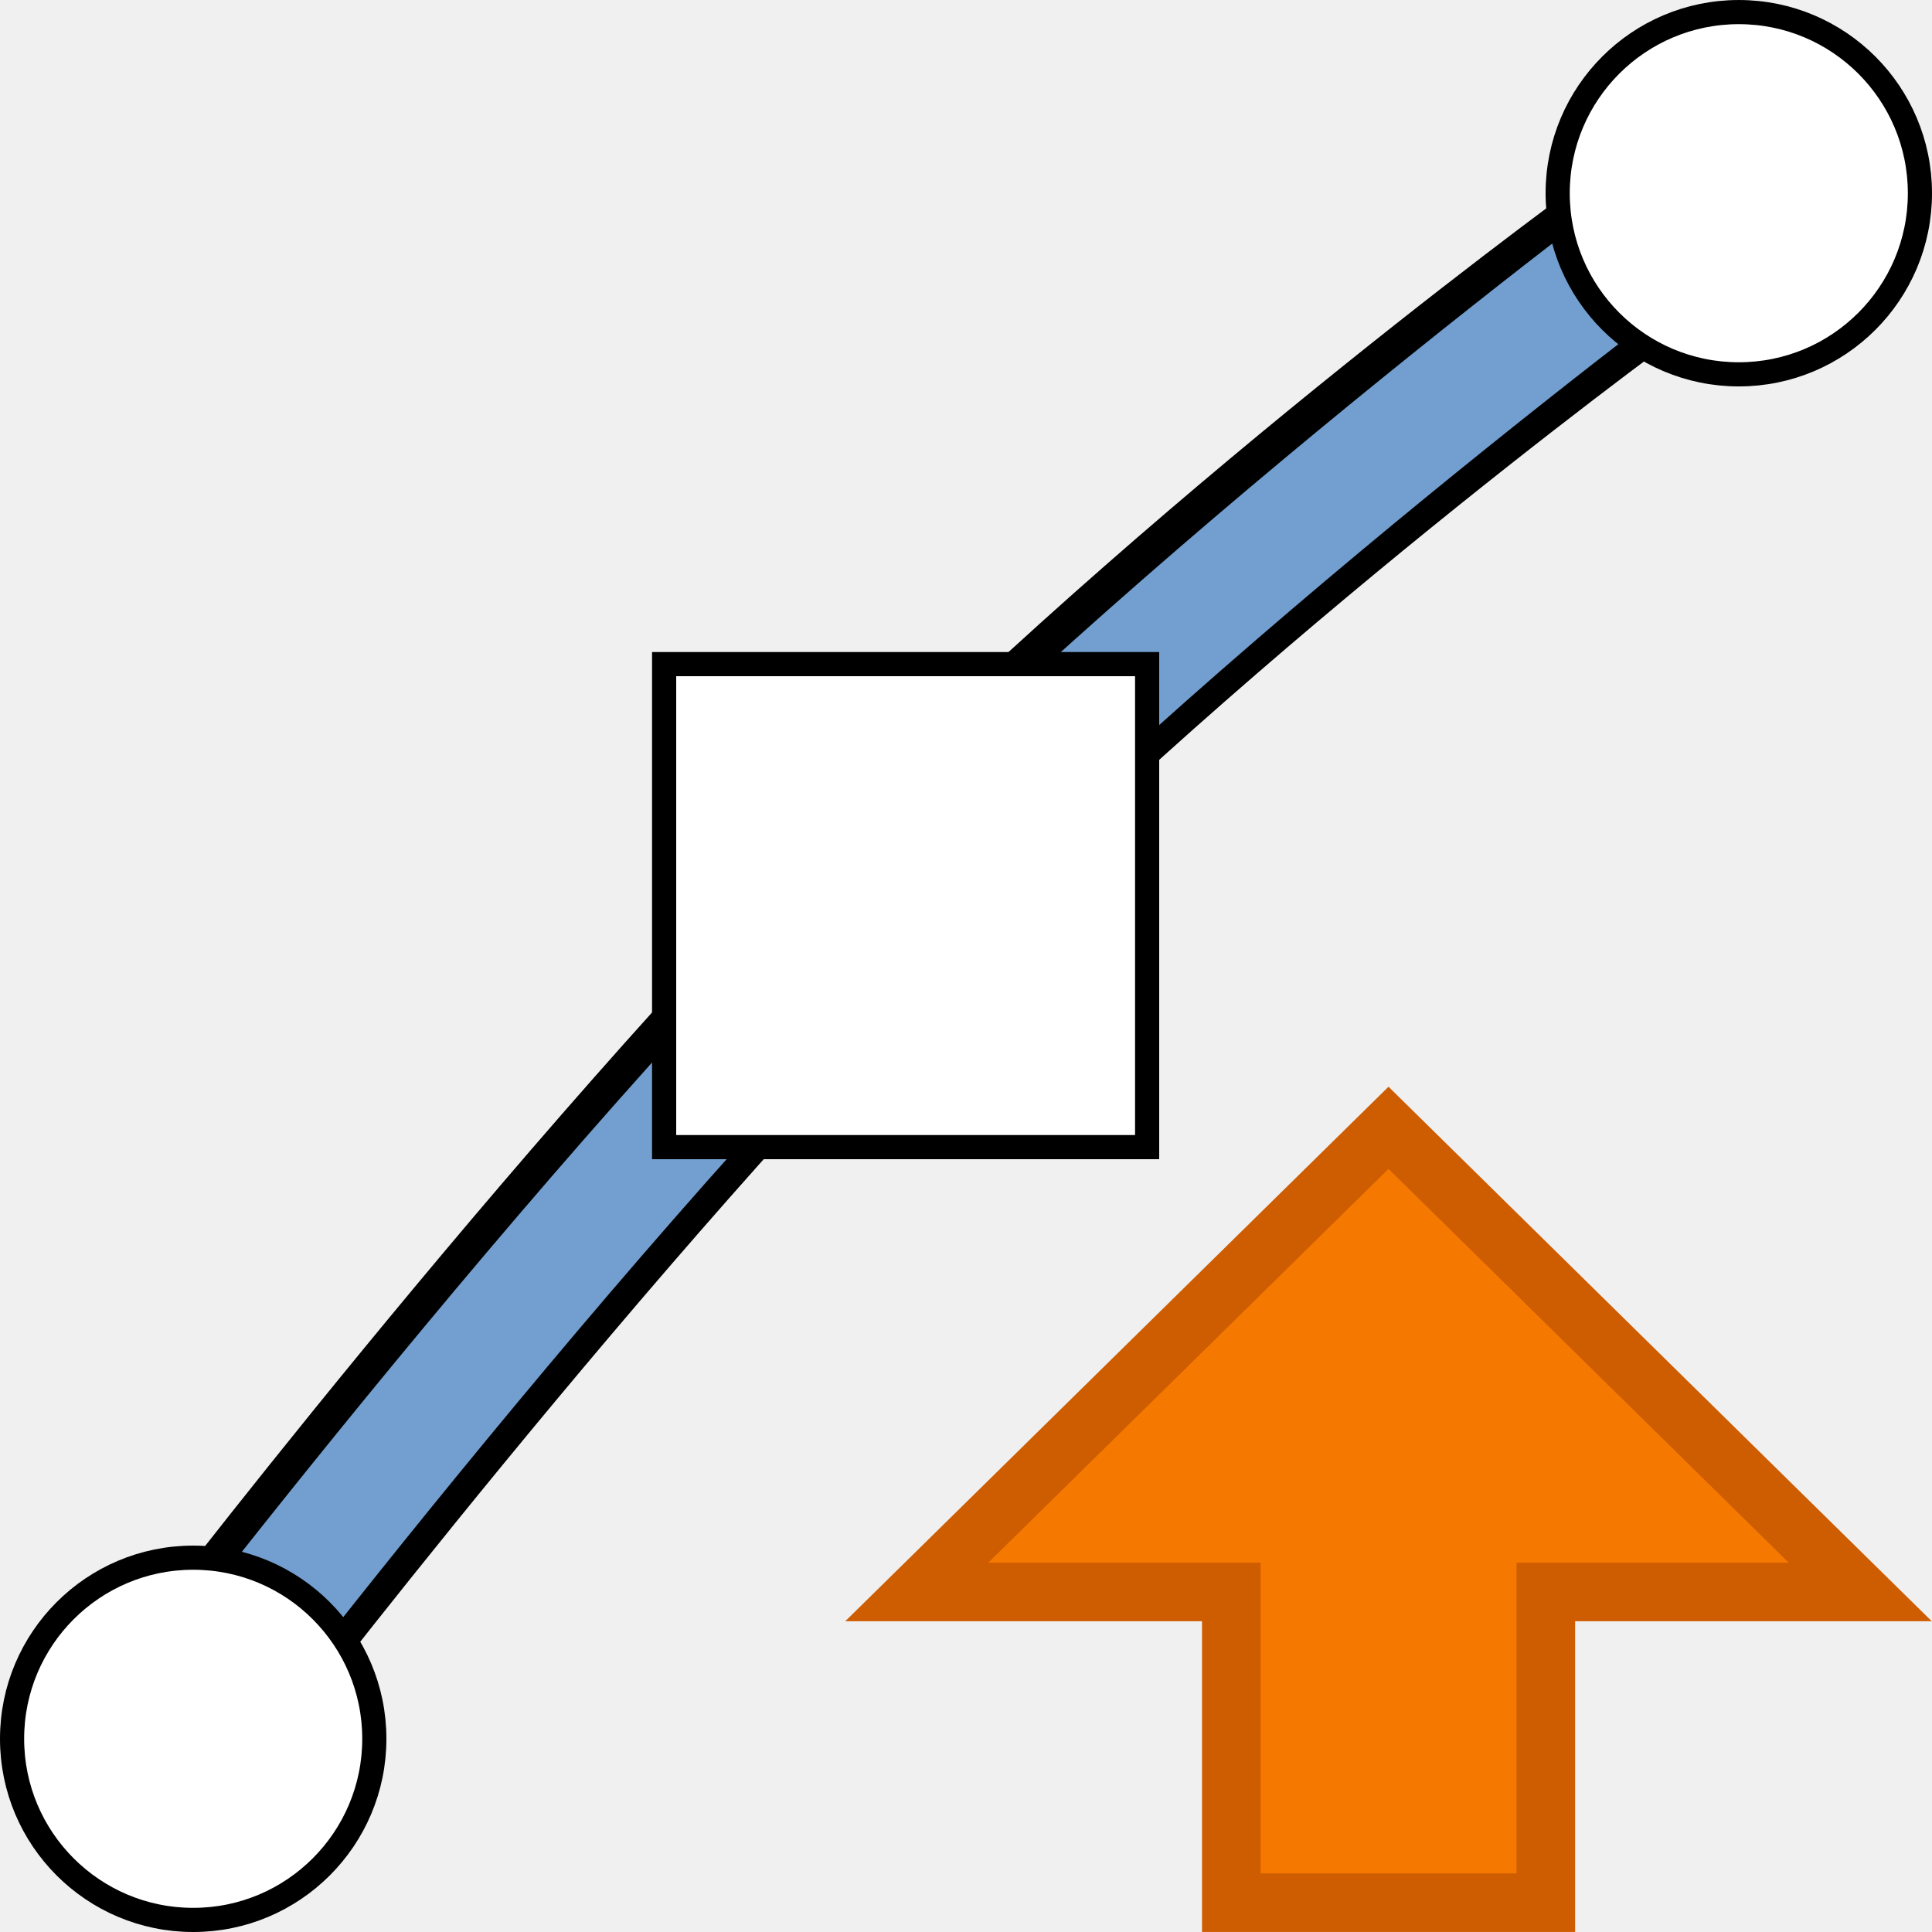
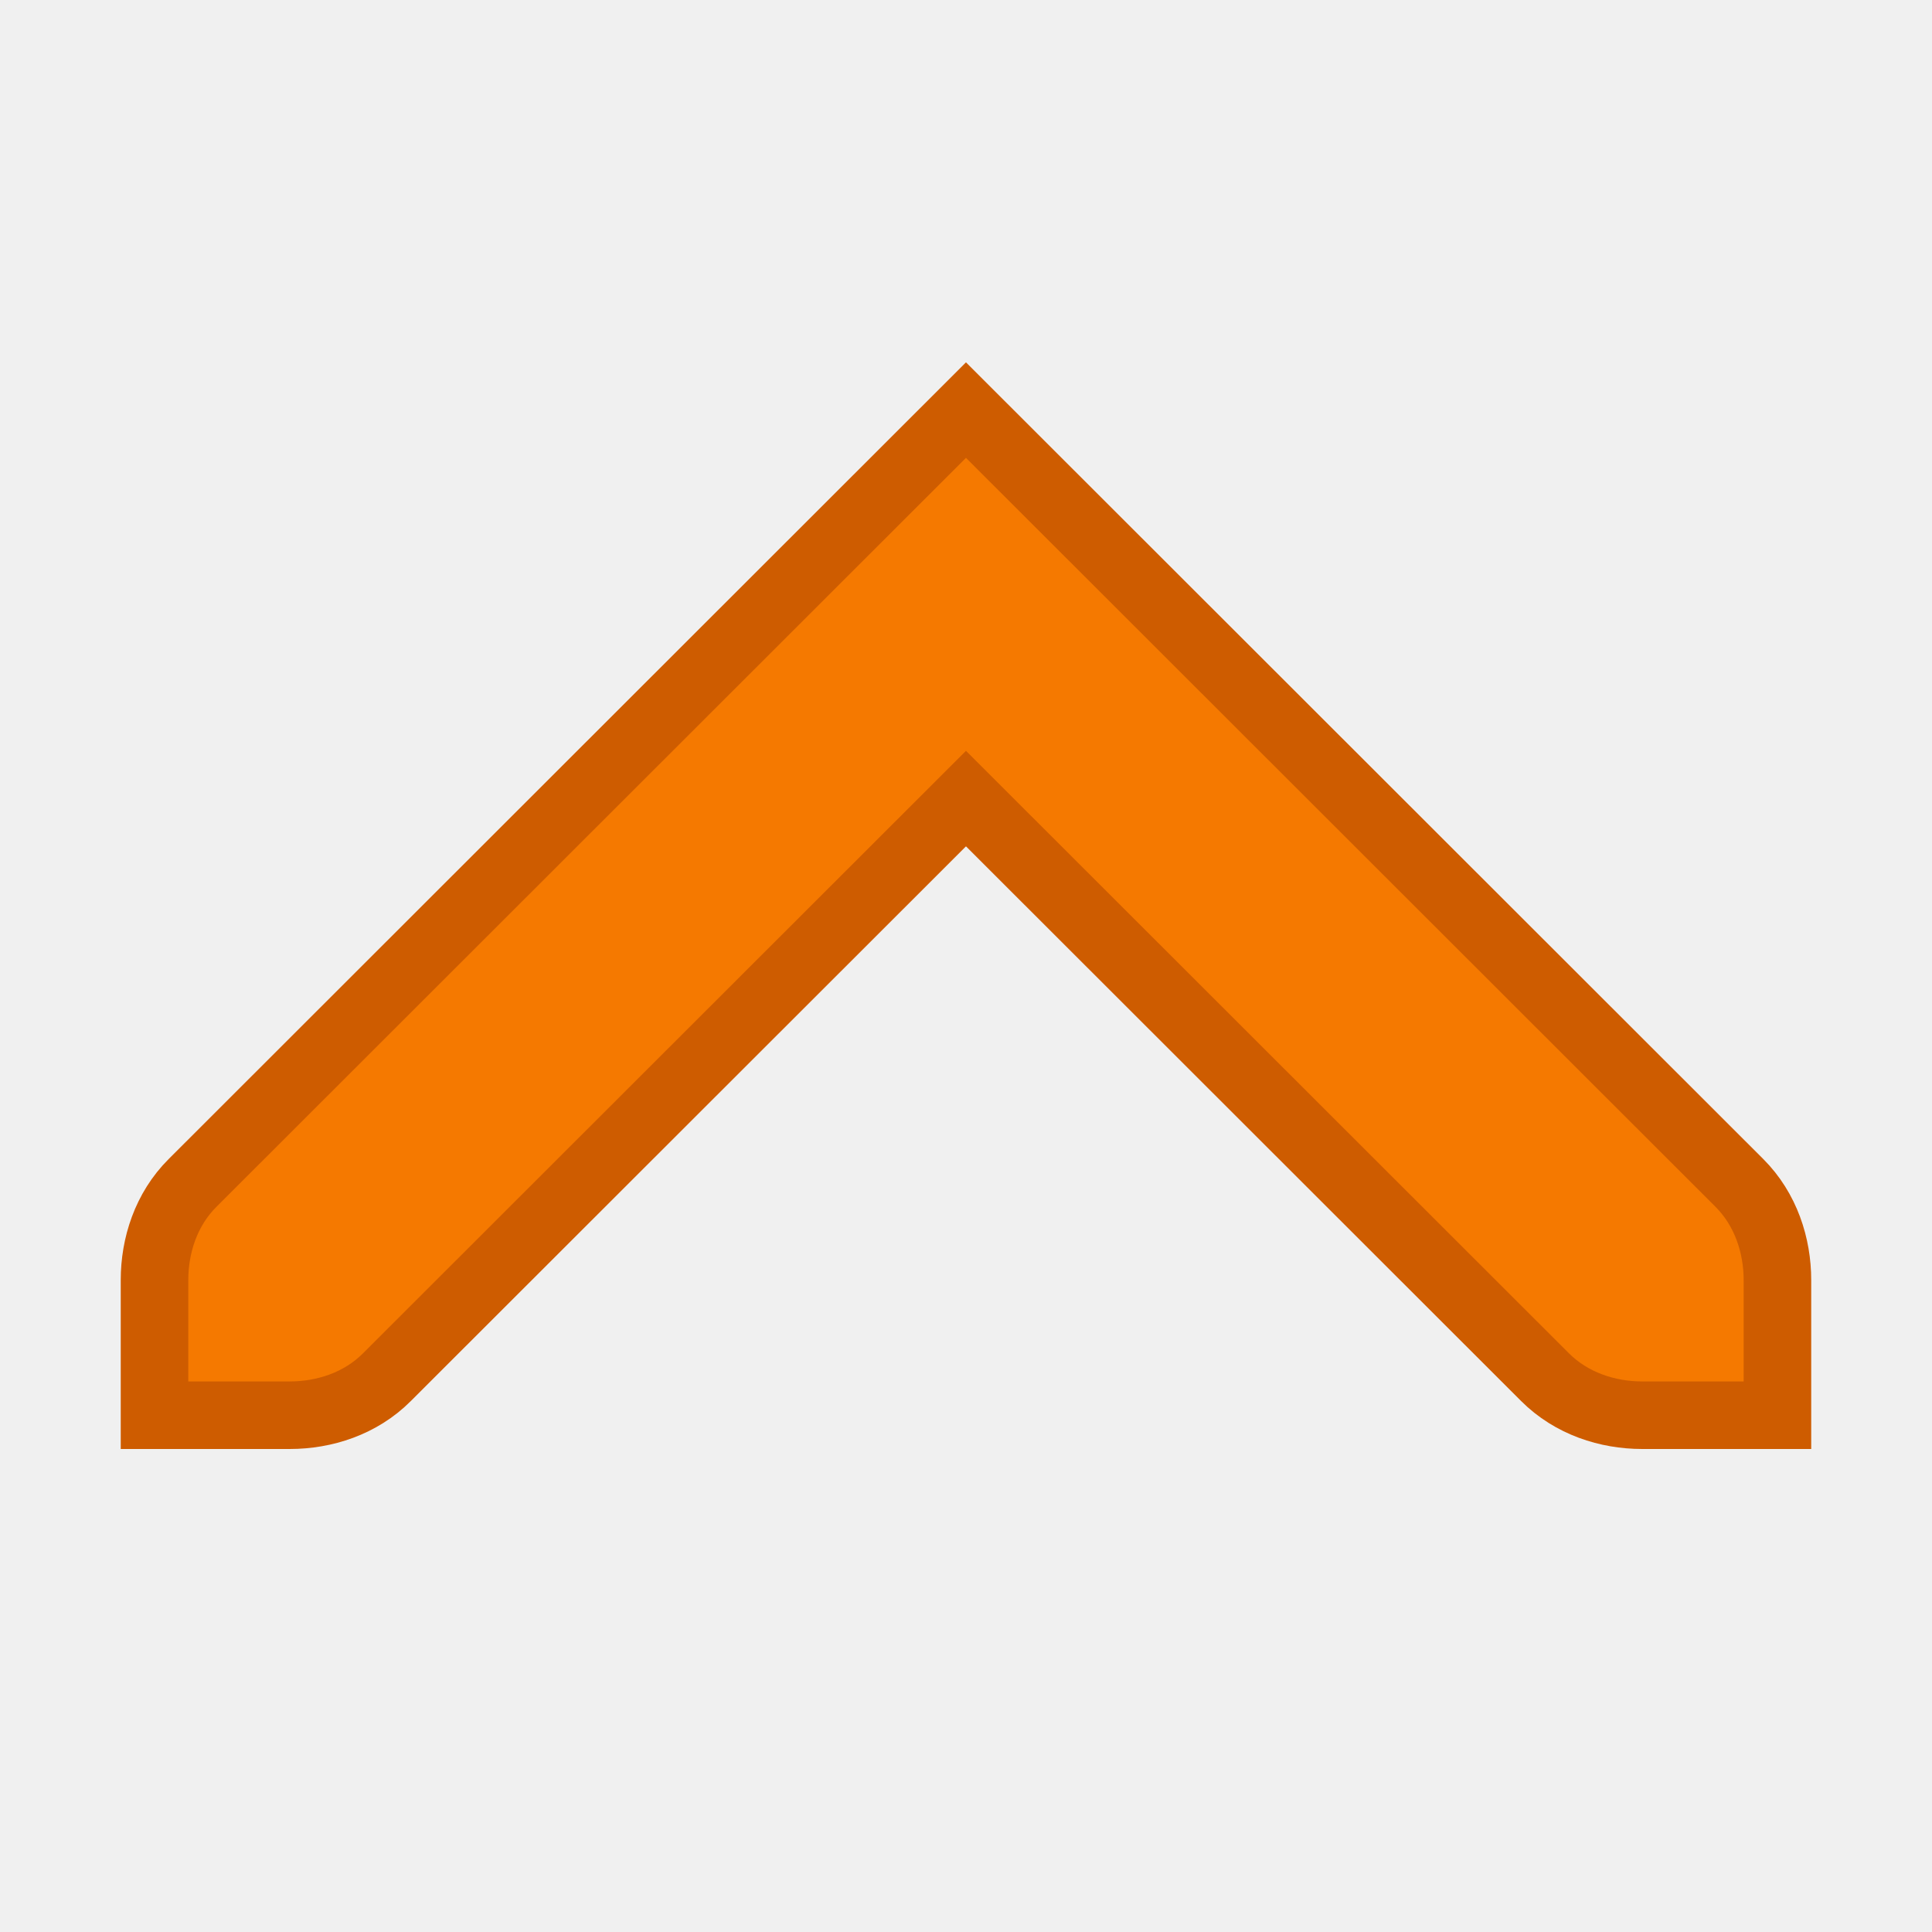
<svg xmlns="http://www.w3.org/2000/svg" width="16" height="16" viewBox="0 0 16 16" id="svg30571" version="1.1">
  <defs id="defs30573" />
  <g id="layer1" transform="translate(0,-1036.362)">
-     <g id="g4277" transform="rotate(-180,8,1044.362)">
-       <path style="fill:#f57900;fill-opacity:1;stroke:#ce5c00;stroke-width:0.485;stroke-miterlimit:4;stroke-dasharray:none;stroke-opacity:1" d="m 3.198,1036.605 h 2.605 v 2.573 h 2.605 l -3.907,3.844 -3.907,-3.844 H 3.198 Z" id="path19385" />
-       <g transform="translate(-8.651642,-8.274125)" id="g4305">
-         <path id="path15631-9-2" d="m 11.07,1058.551 c 0,0 3.279,-2.364 6.037,-5.122 2.758,-2.758 5.841,-6.812 5.841,-6.812" style="fill:none;stroke:#000000;stroke-width:1.5;stroke-linecap:square;stroke-linejoin:miter;stroke-miterlimit:4;stroke-dasharray:none;stroke-opacity:1" />
-         <g id="g4269" transform="translate(8.651642,8.274118)">
-           <path id="path15631-9" d="m 1.673,1050.835 c 0,0 3.884,-2.828 6.867,-5.811 2.983,-2.983 6.317,-7.435 6.317,-7.435" style="fill:none;stroke:#729fcf;stroke-width:0.994;stroke-linecap:square;stroke-linejoin:miter;stroke-miterlimit:4;stroke-dasharray:none;stroke-opacity:1" />
-           <rect y="1042.862" x="6.5" height="4" width="4" id="rect15633-8" style="opacity:1;fill:#ffffff;fill-opacity:1;stroke:#000000;stroke-width:0.2;stroke-miterlimit:4;stroke-dasharray:none;stroke-opacity:1" />
-           <circle r="1.5" cy="1050.762" cx="1.6" id="path3938-9-3" style="opacity:1;fill:#ffffff;fill-opacity:1;stroke:#000000;stroke-width:0.2;stroke-miterlimit:4;stroke-dasharray:none;stroke-opacity:1" />
-           <circle r="1.5" cy="1037.962" cx="14.4" id="path3938-7-3" style="opacity:1;fill:#ffffff;fill-opacity:1;stroke:#000000;stroke-width:0.2;stroke-miterlimit:4;stroke-dasharray:none;stroke-opacity:1" />
-         </g>
+     <g id="g4245">
+       <g transform="matrix(0.9850746,0,0,-0.9850746,1.7683403e-7,1052.123)" id="go-down">
+         <rect width="16.242" height="16.242" x="0" y="-0.242" style="fill:none;stroke-width:1.015" id="gtk-go-down" />
+         <path style="fill:#f57900;fill-opacity:1;stroke:#ce5c00;stroke-width:0.568;stroke-miterlimit:4;stroke-dasharray:none;stroke-opacity:1" d="M 8.121,12.552 1.619,6.055 C 1.396,5.833 1.299,5.529 1.299,5.238 V 4.102 h 1.137 c 0.291,0 0.595,0.097 0.817,0.32 l 4.868,4.864 4.868,-4.864 c 0.223,-0.223 0.527,-0.32 0.817,-0.32 h 1.137 v 1.136 c 0,0.29 -0.097,0.594 -0.32,0.817 z" id="path47623" />
      </g>
    </g>
  </g>
</svg>
